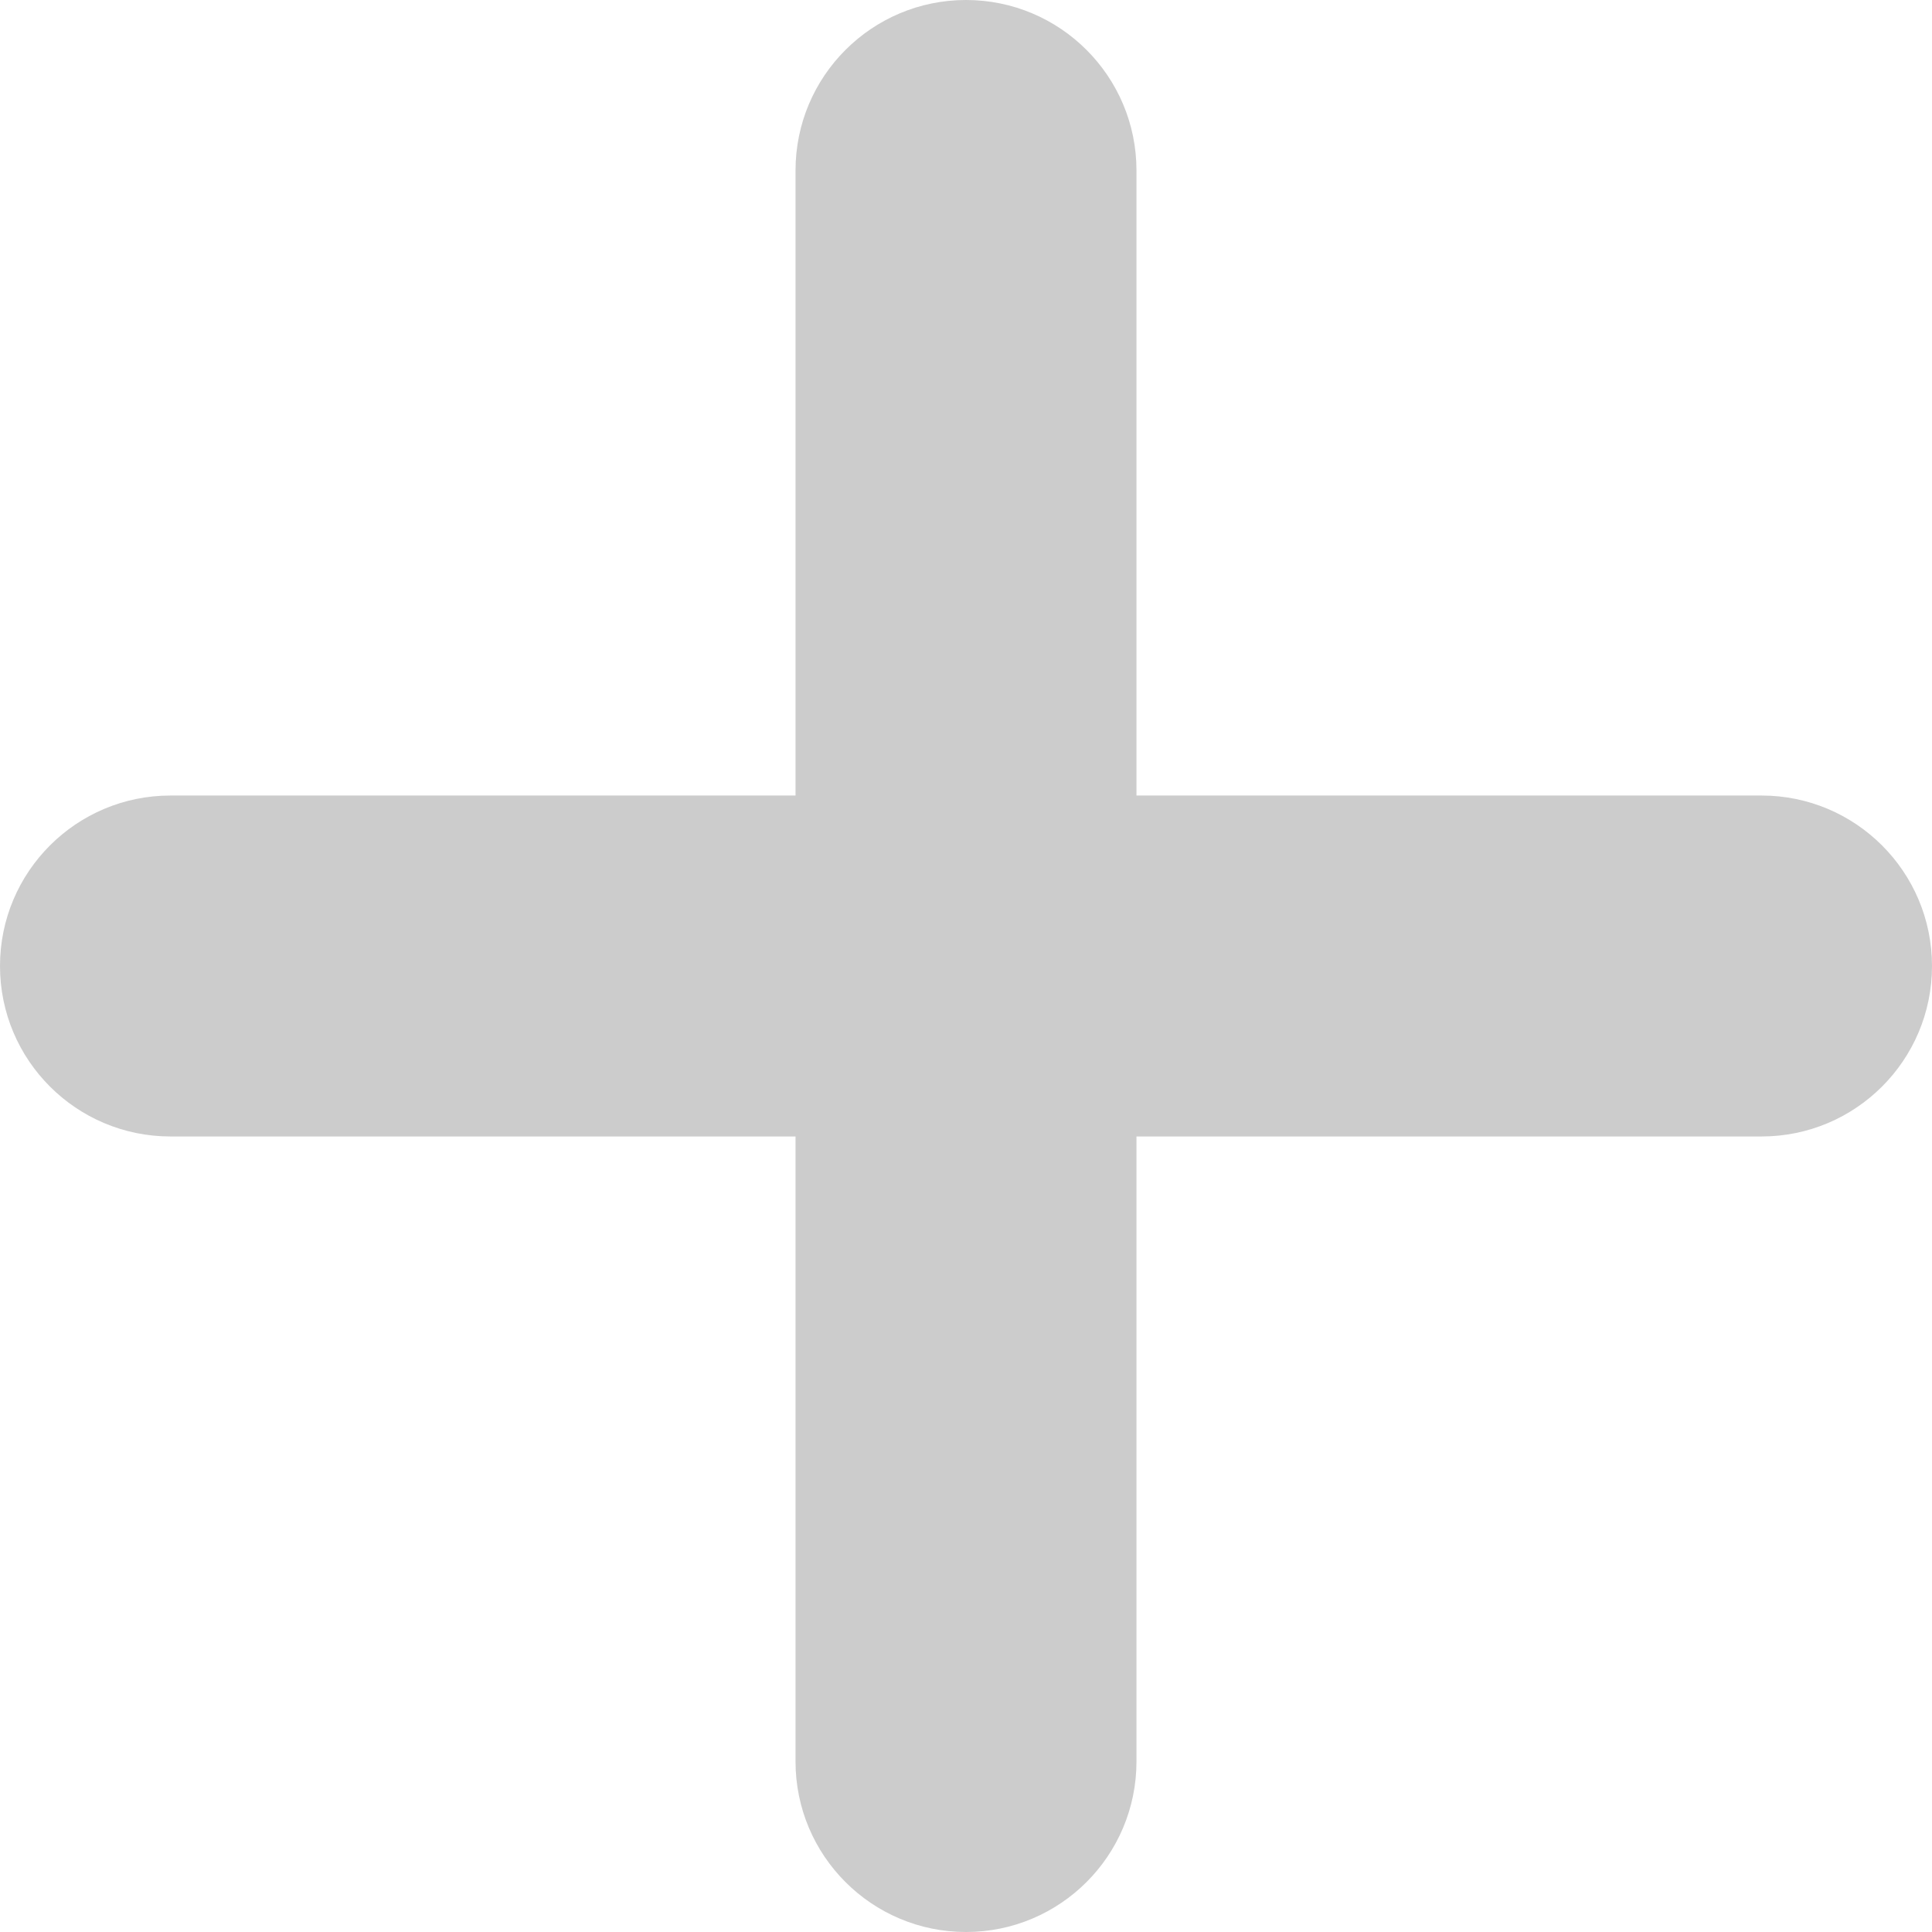
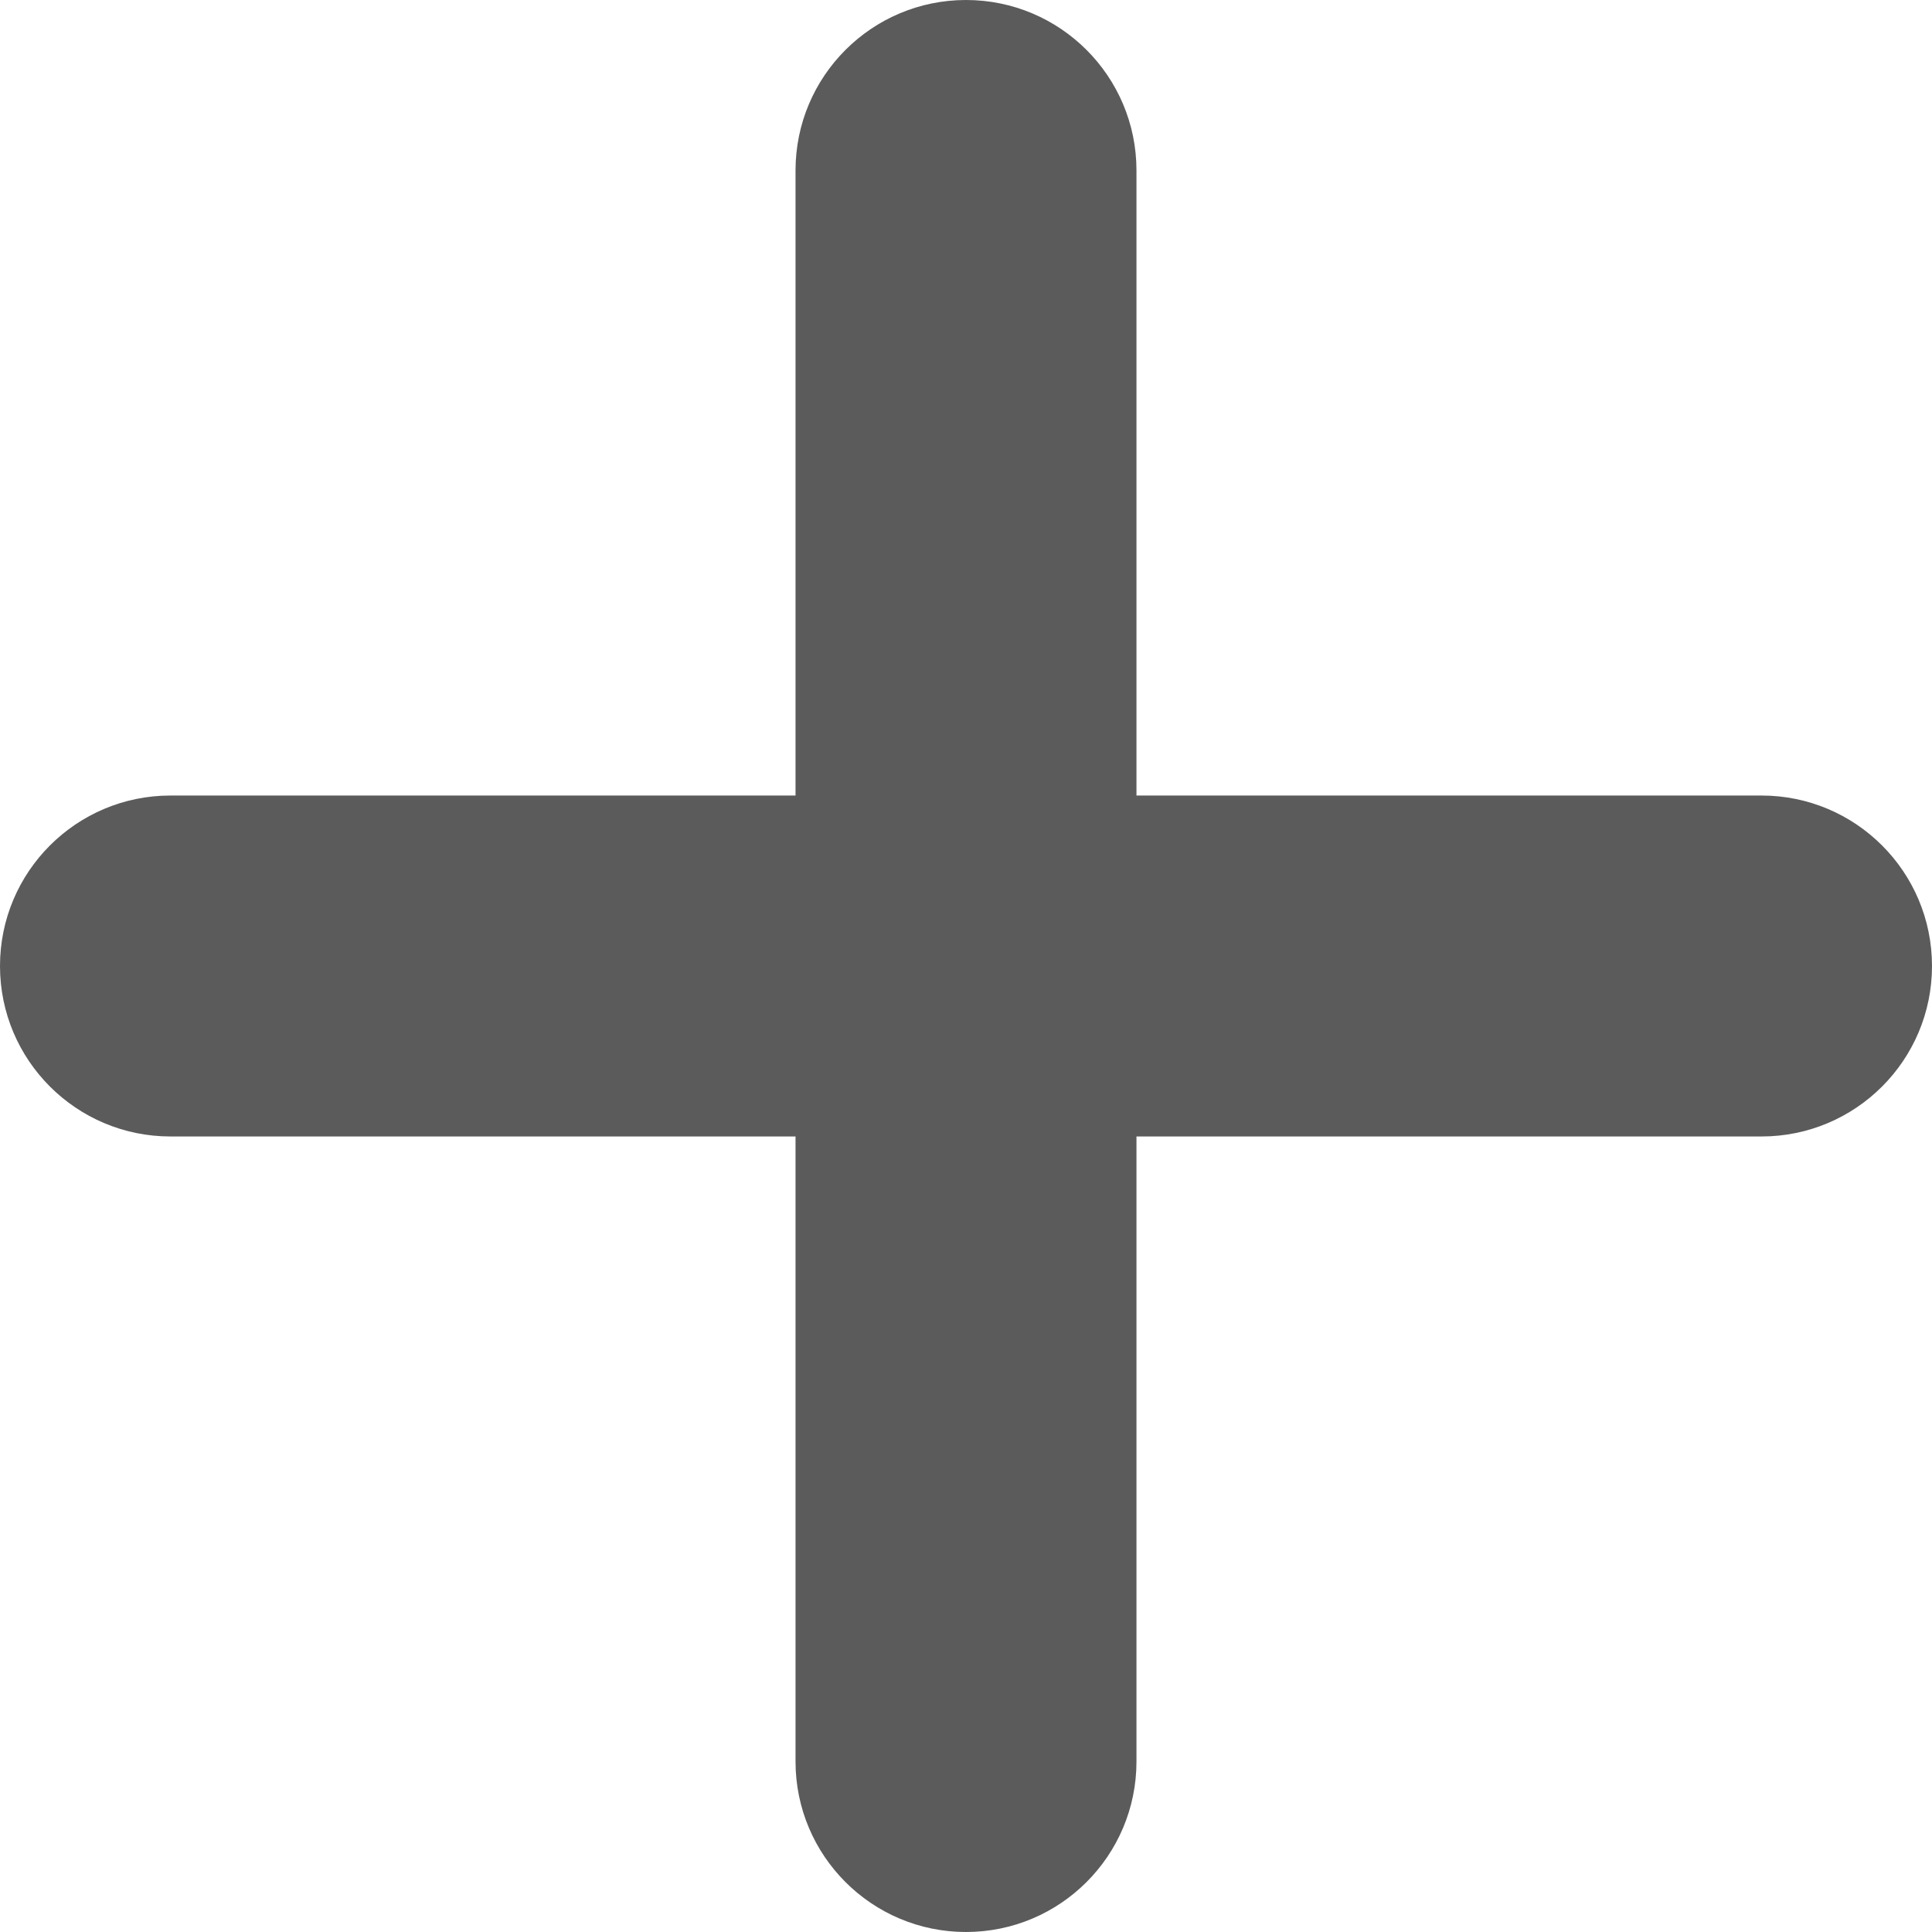
<svg xmlns="http://www.w3.org/2000/svg" width="17" height="17" viewBox="0 0 17 17" fill="none">
-   <rect x="7" width="3" height="17" rx="1.5" fill="#CCCCCC" />
-   <rect y="10" width="3" height="17" rx="1.5" transform="rotate(-90 0 10)" fill="#CCCCCC" />
+   <rect x="7" width="3" height="17" rx="1.5" fill="#5B5B5B" />
+   <rect y="10" width="3" height="17" rx="1.5" transform="rotate(-90 0 10)" fill="#5B5B5B" />
</svg>
